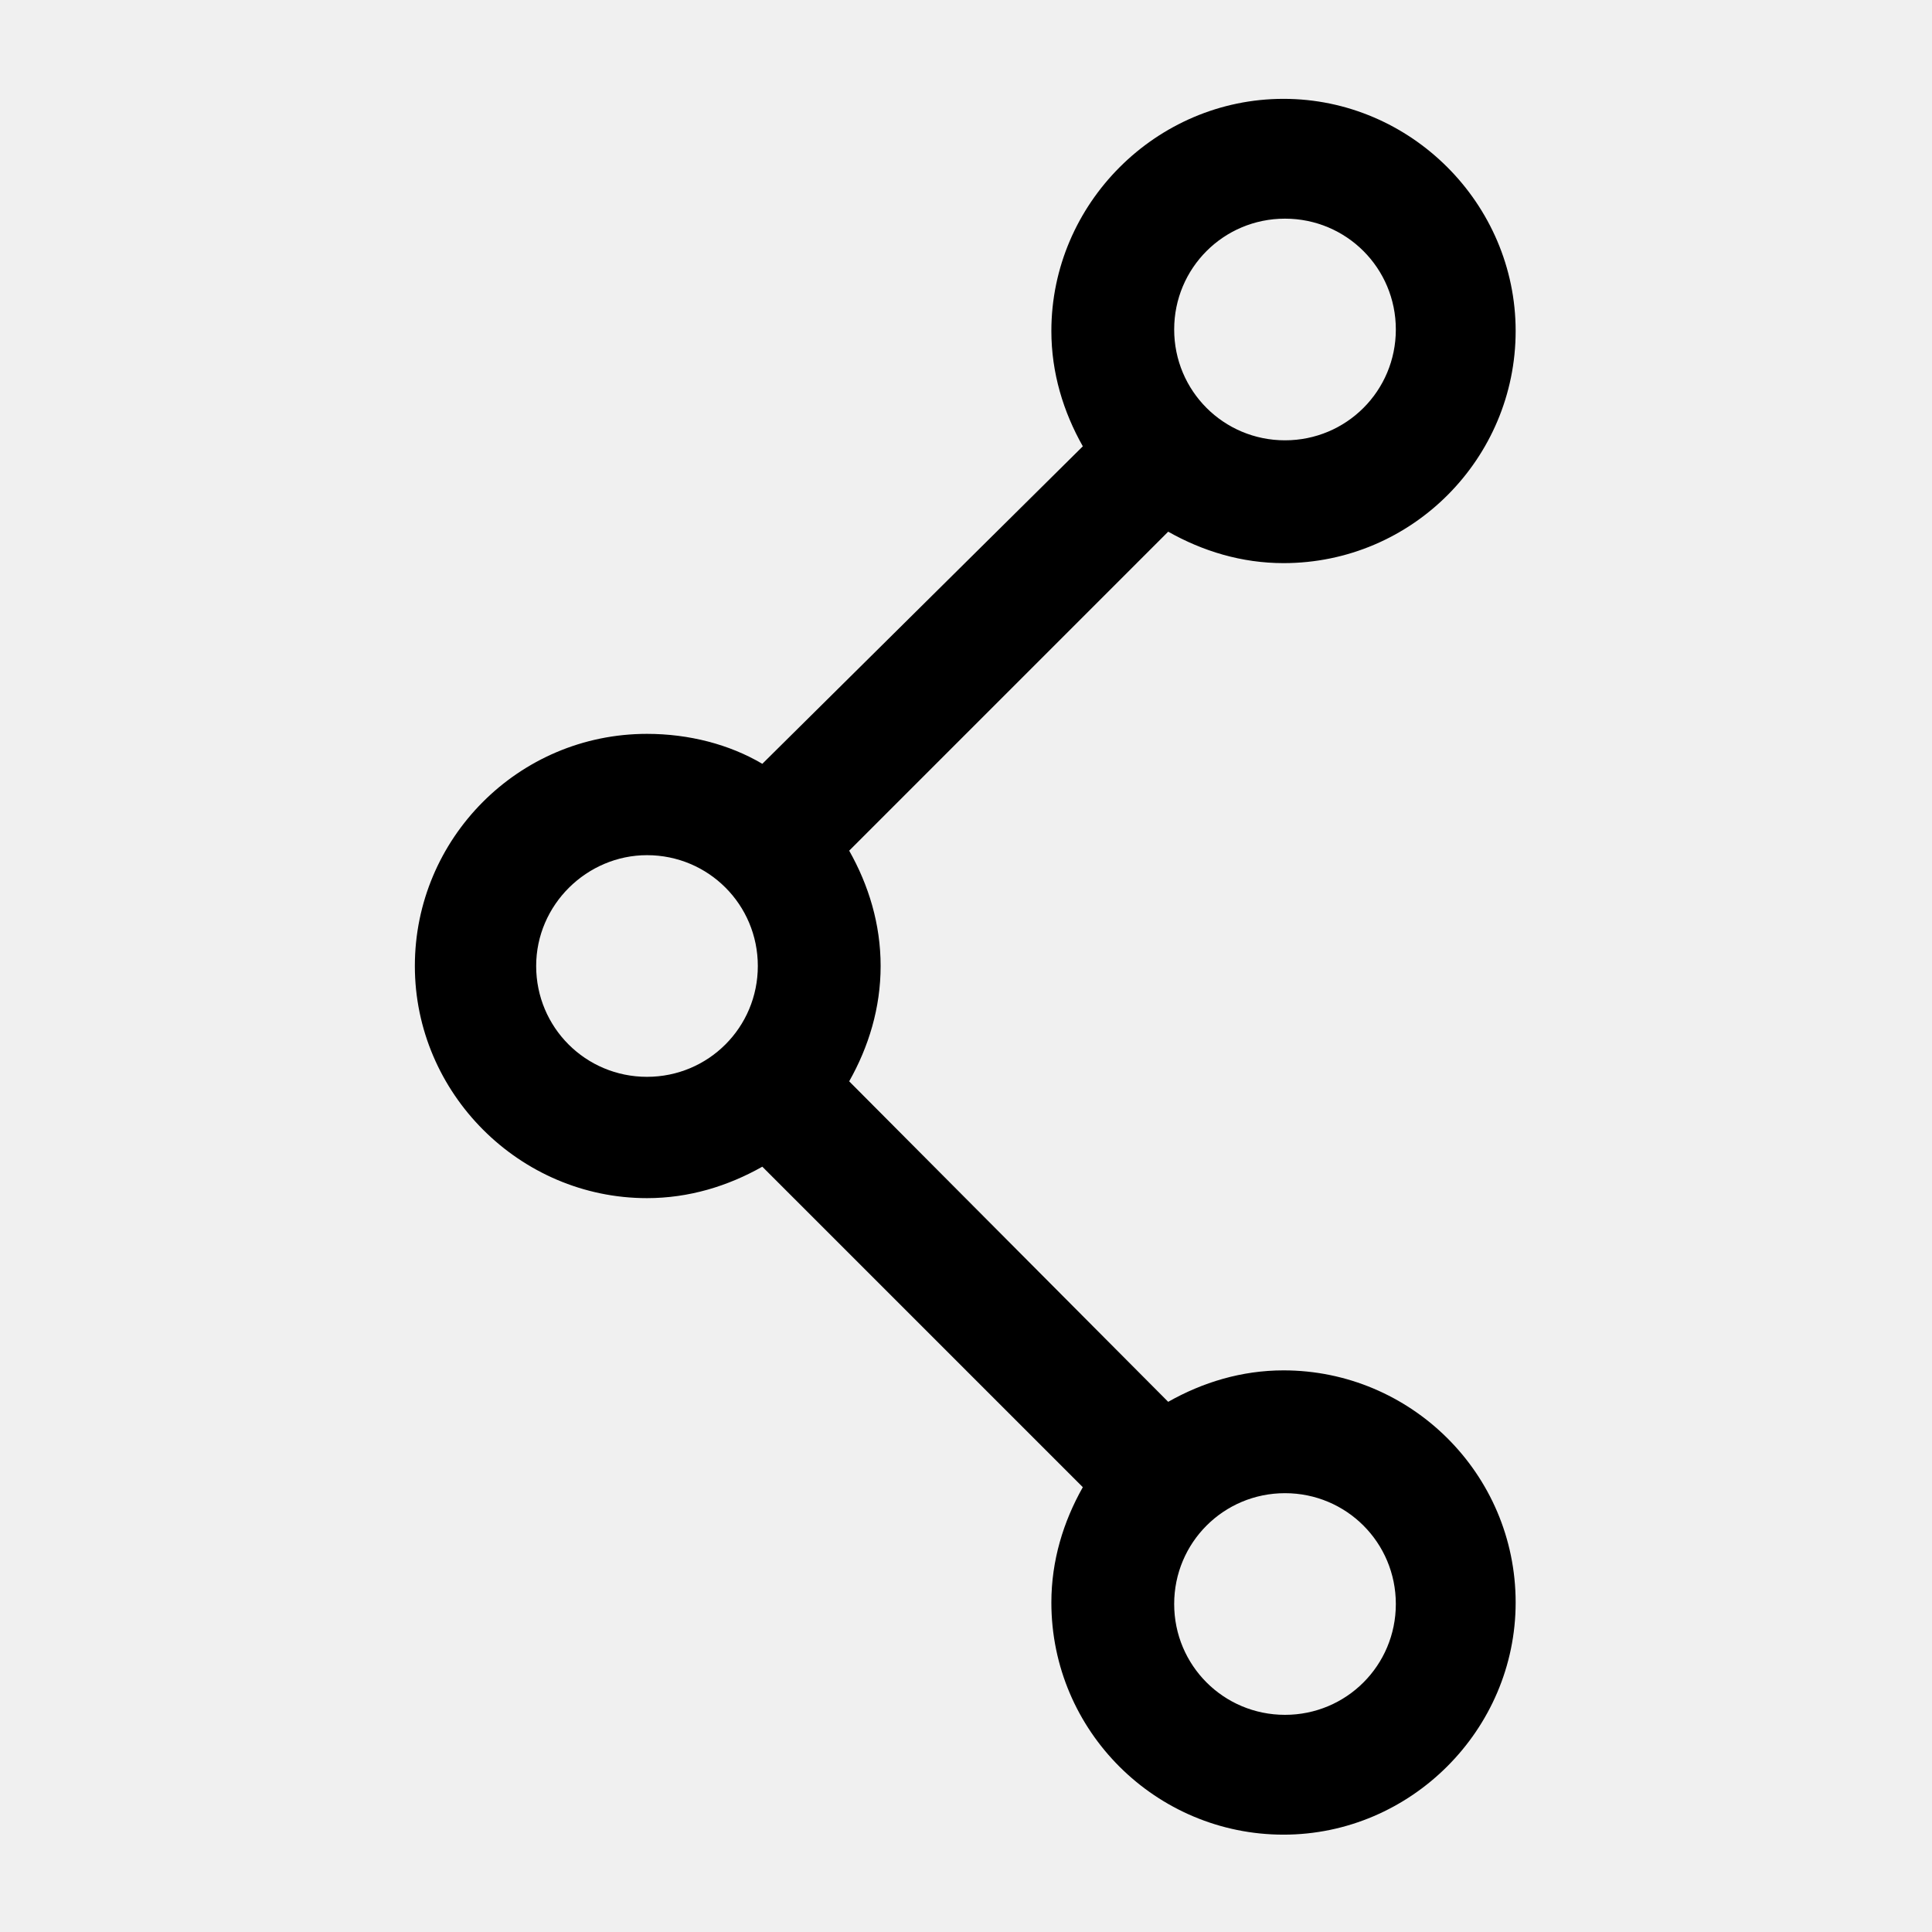
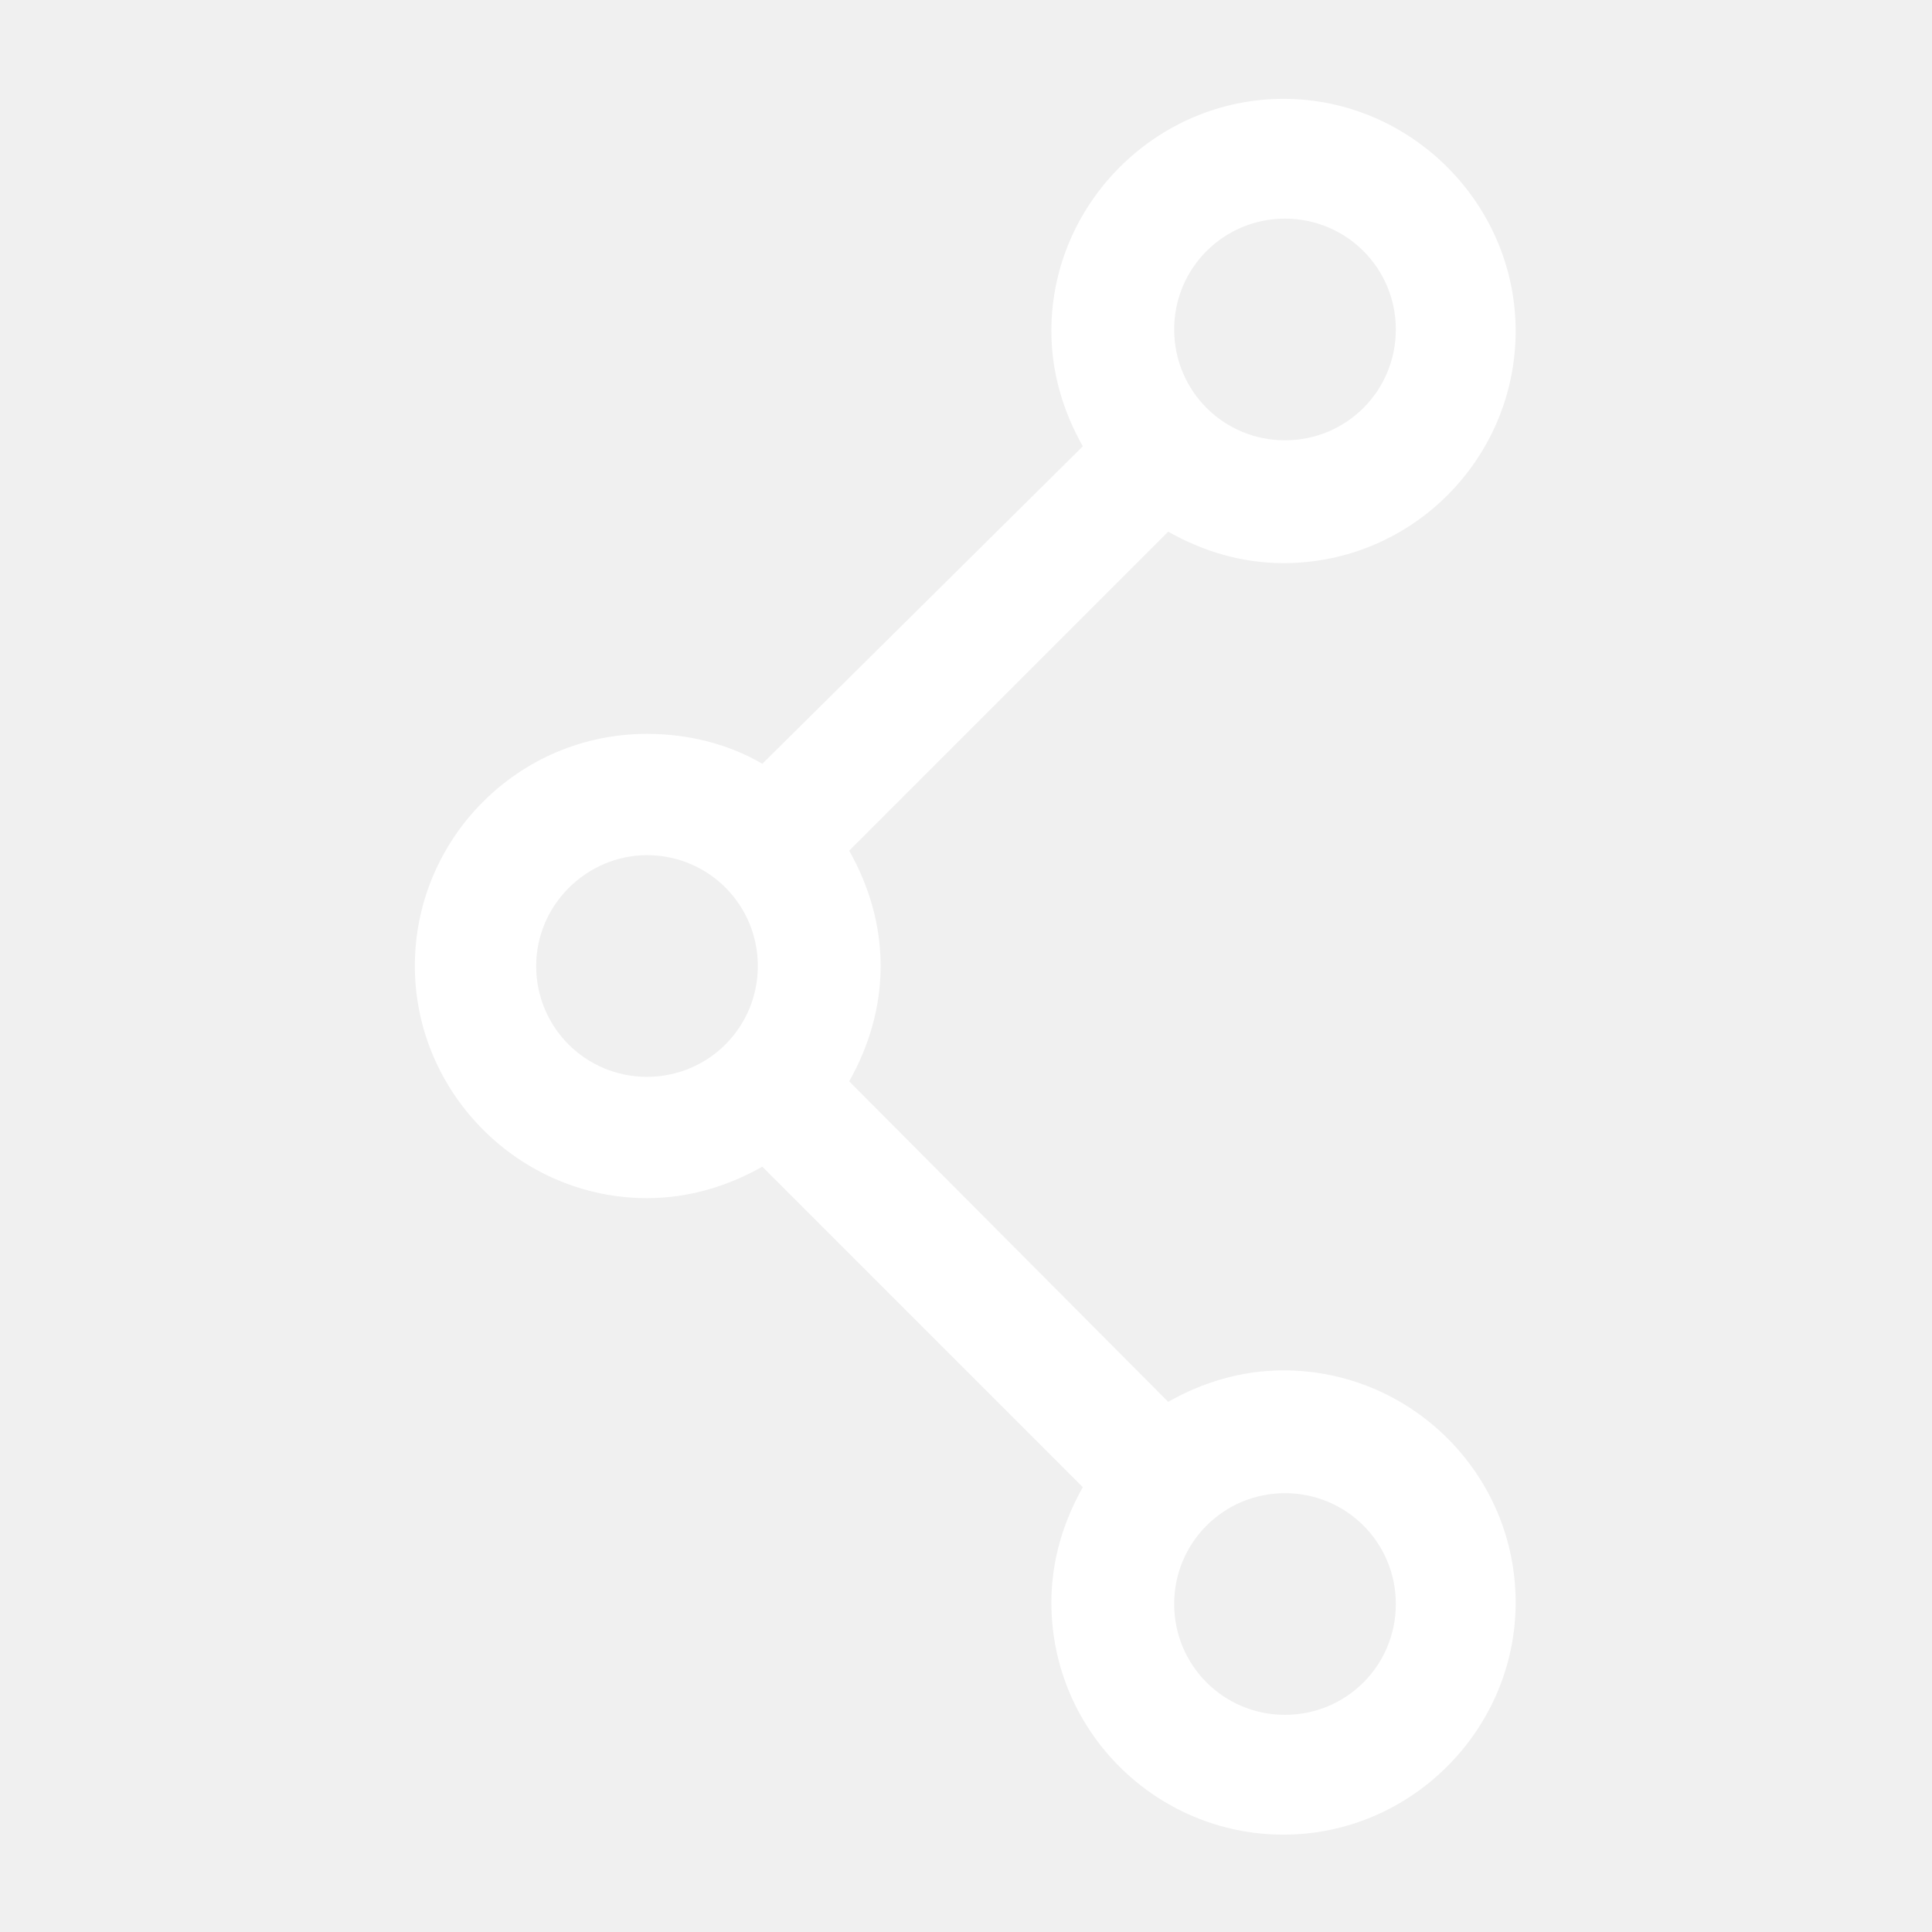
<svg xmlns="http://www.w3.org/2000/svg" version="1.1" viewBox="0 0 129 129" enable-background="new 0 0 129 129">
  <g>
-     <path d="m43.2,80c2.8,0 5.4-0.8 7.7-2.1l21.4,21.4c-1.3,2.3-2.1,4.9-2.1,7.7 0,8.6 7,15.5 15.5,15.5s15.5-7 15.5-15.5c0-8.6-7-15.5-15.5-15.5-2.8,0-5.4,0.8-7.7,2.1l-21.3-21.4c1.3-2.3 2.1-4.9 2.1-7.7s-0.8-5.4-2.1-7.7l21.3-21.3c2.3,1.3 4.9,2.1 7.7,2.1 8.6,0 15.5-7 15.5-15.5s-7-15.5-15.5-15.5-15.5,7-15.5,15.5c0,2.8 0.8,5.4 2.1,7.7l-21.4,21.2c-2.2-1.3-4.9-2-7.7-2-8.6,0-15.5,7-15.5,15.5s7,15.5 15.5,15.5zm42.6,19.7c4.1,0 7.4,3.3 7.4,7.4 0,4.1-3.3,7.4-7.4,7.4-4.1,0-7.4-3.3-7.4-7.4 1.42109e-14-4.1 3.3-7.4 7.4-7.4zm0-85.1c4.1,5.32907e-15 7.4,3.3 7.4,7.4s-3.3,7.4-7.4,7.4c-4.1,0-7.4-3.3-7.4-7.4s3.3-7.4 7.4-7.4zm-42.6,42.5c4.1,0 7.4,3.3 7.4,7.4s-3.3,7.4-7.4,7.4-7.4-3.3-7.4-7.4 3.4-7.4 7.4-7.4z" />
+     <path fill="white" d="m43.2,80c2.8,0 5.4-0.8 7.7-2.1l21.4,21.4c-1.3,2.3-2.1,4.9-2.1,7.7 0,8.6 7,15.5 15.5,15.5s15.5-7 15.5-15.5c0-8.6-7-15.5-15.5-15.5-2.8,0-5.4,0.8-7.7,2.1l-21.3-21.4c1.3-2.3 2.1-4.9 2.1-7.7s-0.8-5.4-2.1-7.7l21.3-21.3c2.3,1.3 4.9,2.1 7.7,2.1 8.6,0 15.5-7 15.5-15.5s-7-15.5-15.5-15.5-15.5,7-15.5,15.5c0,2.8 0.8,5.4 2.1,7.7l-21.4,21.2c-2.2-1.3-4.9-2-7.7-2-8.6,0-15.5,7-15.5,15.5s7,15.5 15.5,15.5zm42.6,19.7c4.1,0 7.4,3.3 7.4,7.4 0,4.1-3.3,7.4-7.4,7.4-4.1,0-7.4-3.3-7.4-7.4 1.42109e-14-4.1 3.3-7.4 7.4-7.4zm0-85.1c4.1,5.32907e-15 7.4,3.3 7.4,7.4s-3.3,7.4-7.4,7.4c-4.1,0-7.4-3.3-7.4-7.4s3.3-7.4 7.4-7.4zm-42.6,42.5c4.1,0 7.4,3.3 7.4,7.4s-3.3,7.4-7.4,7.4-7.4-3.3-7.4-7.4 3.4-7.4 7.4-7.4z" />
  </g>
</svg>
